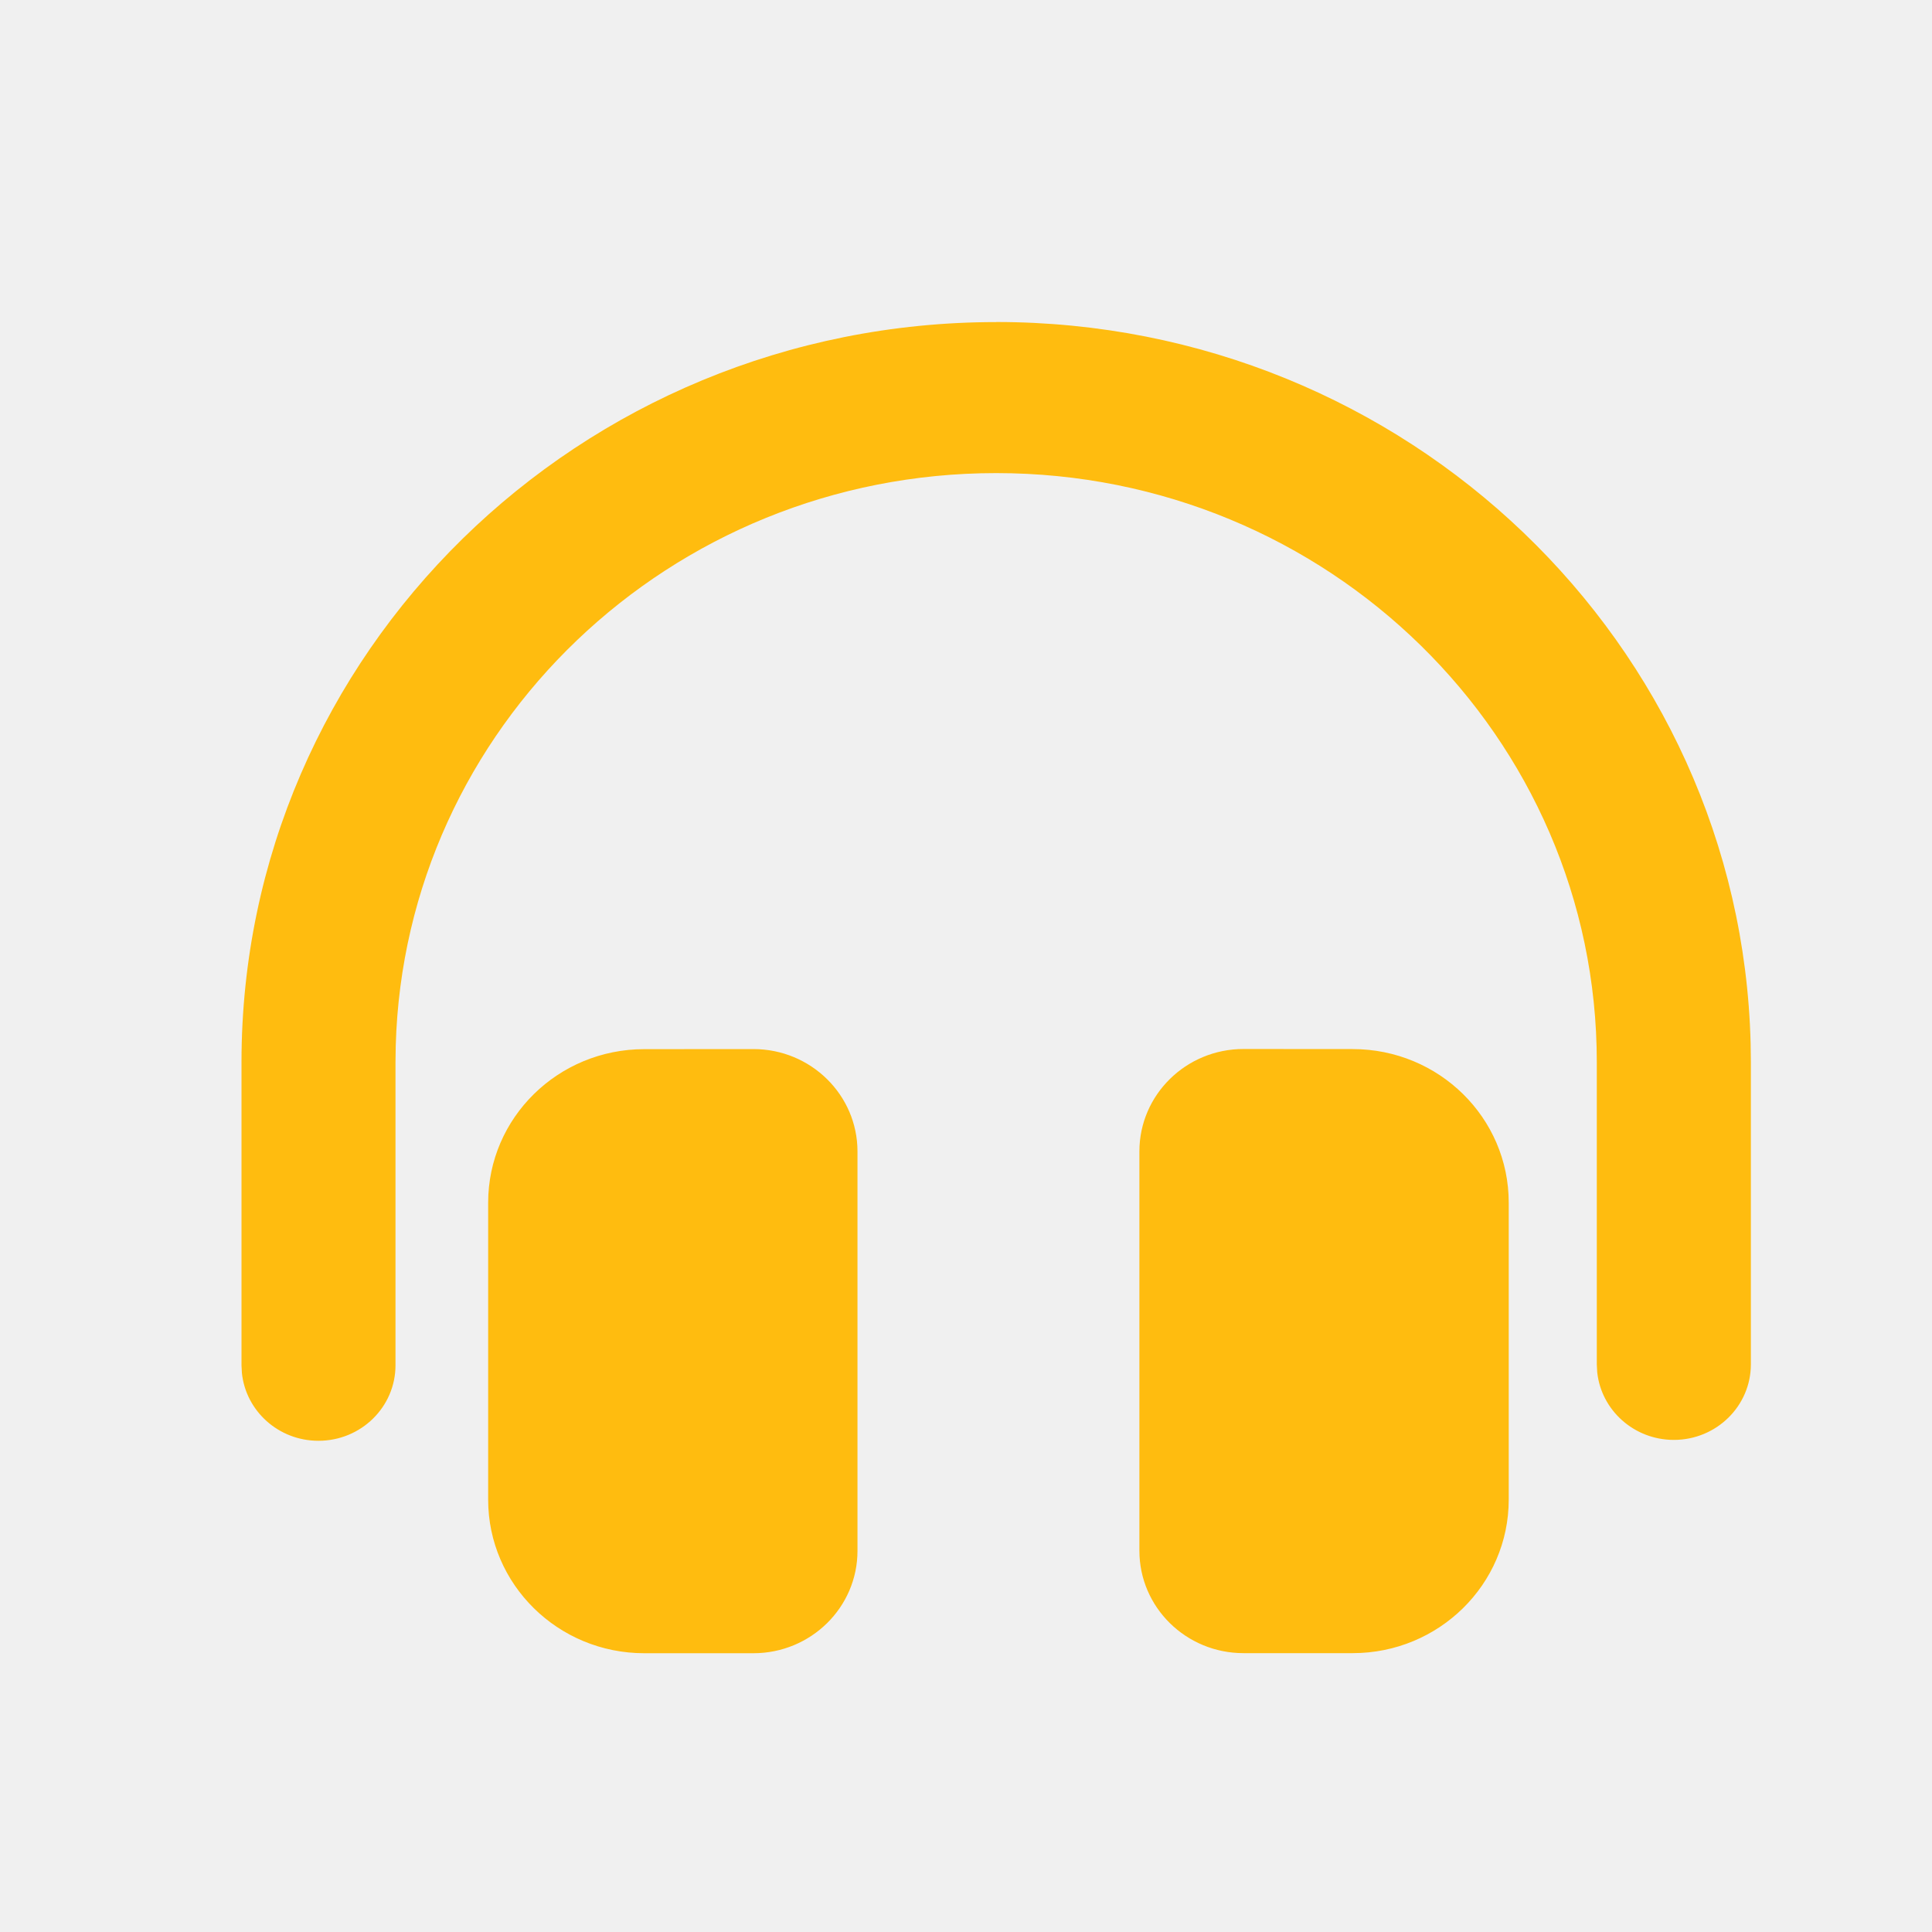
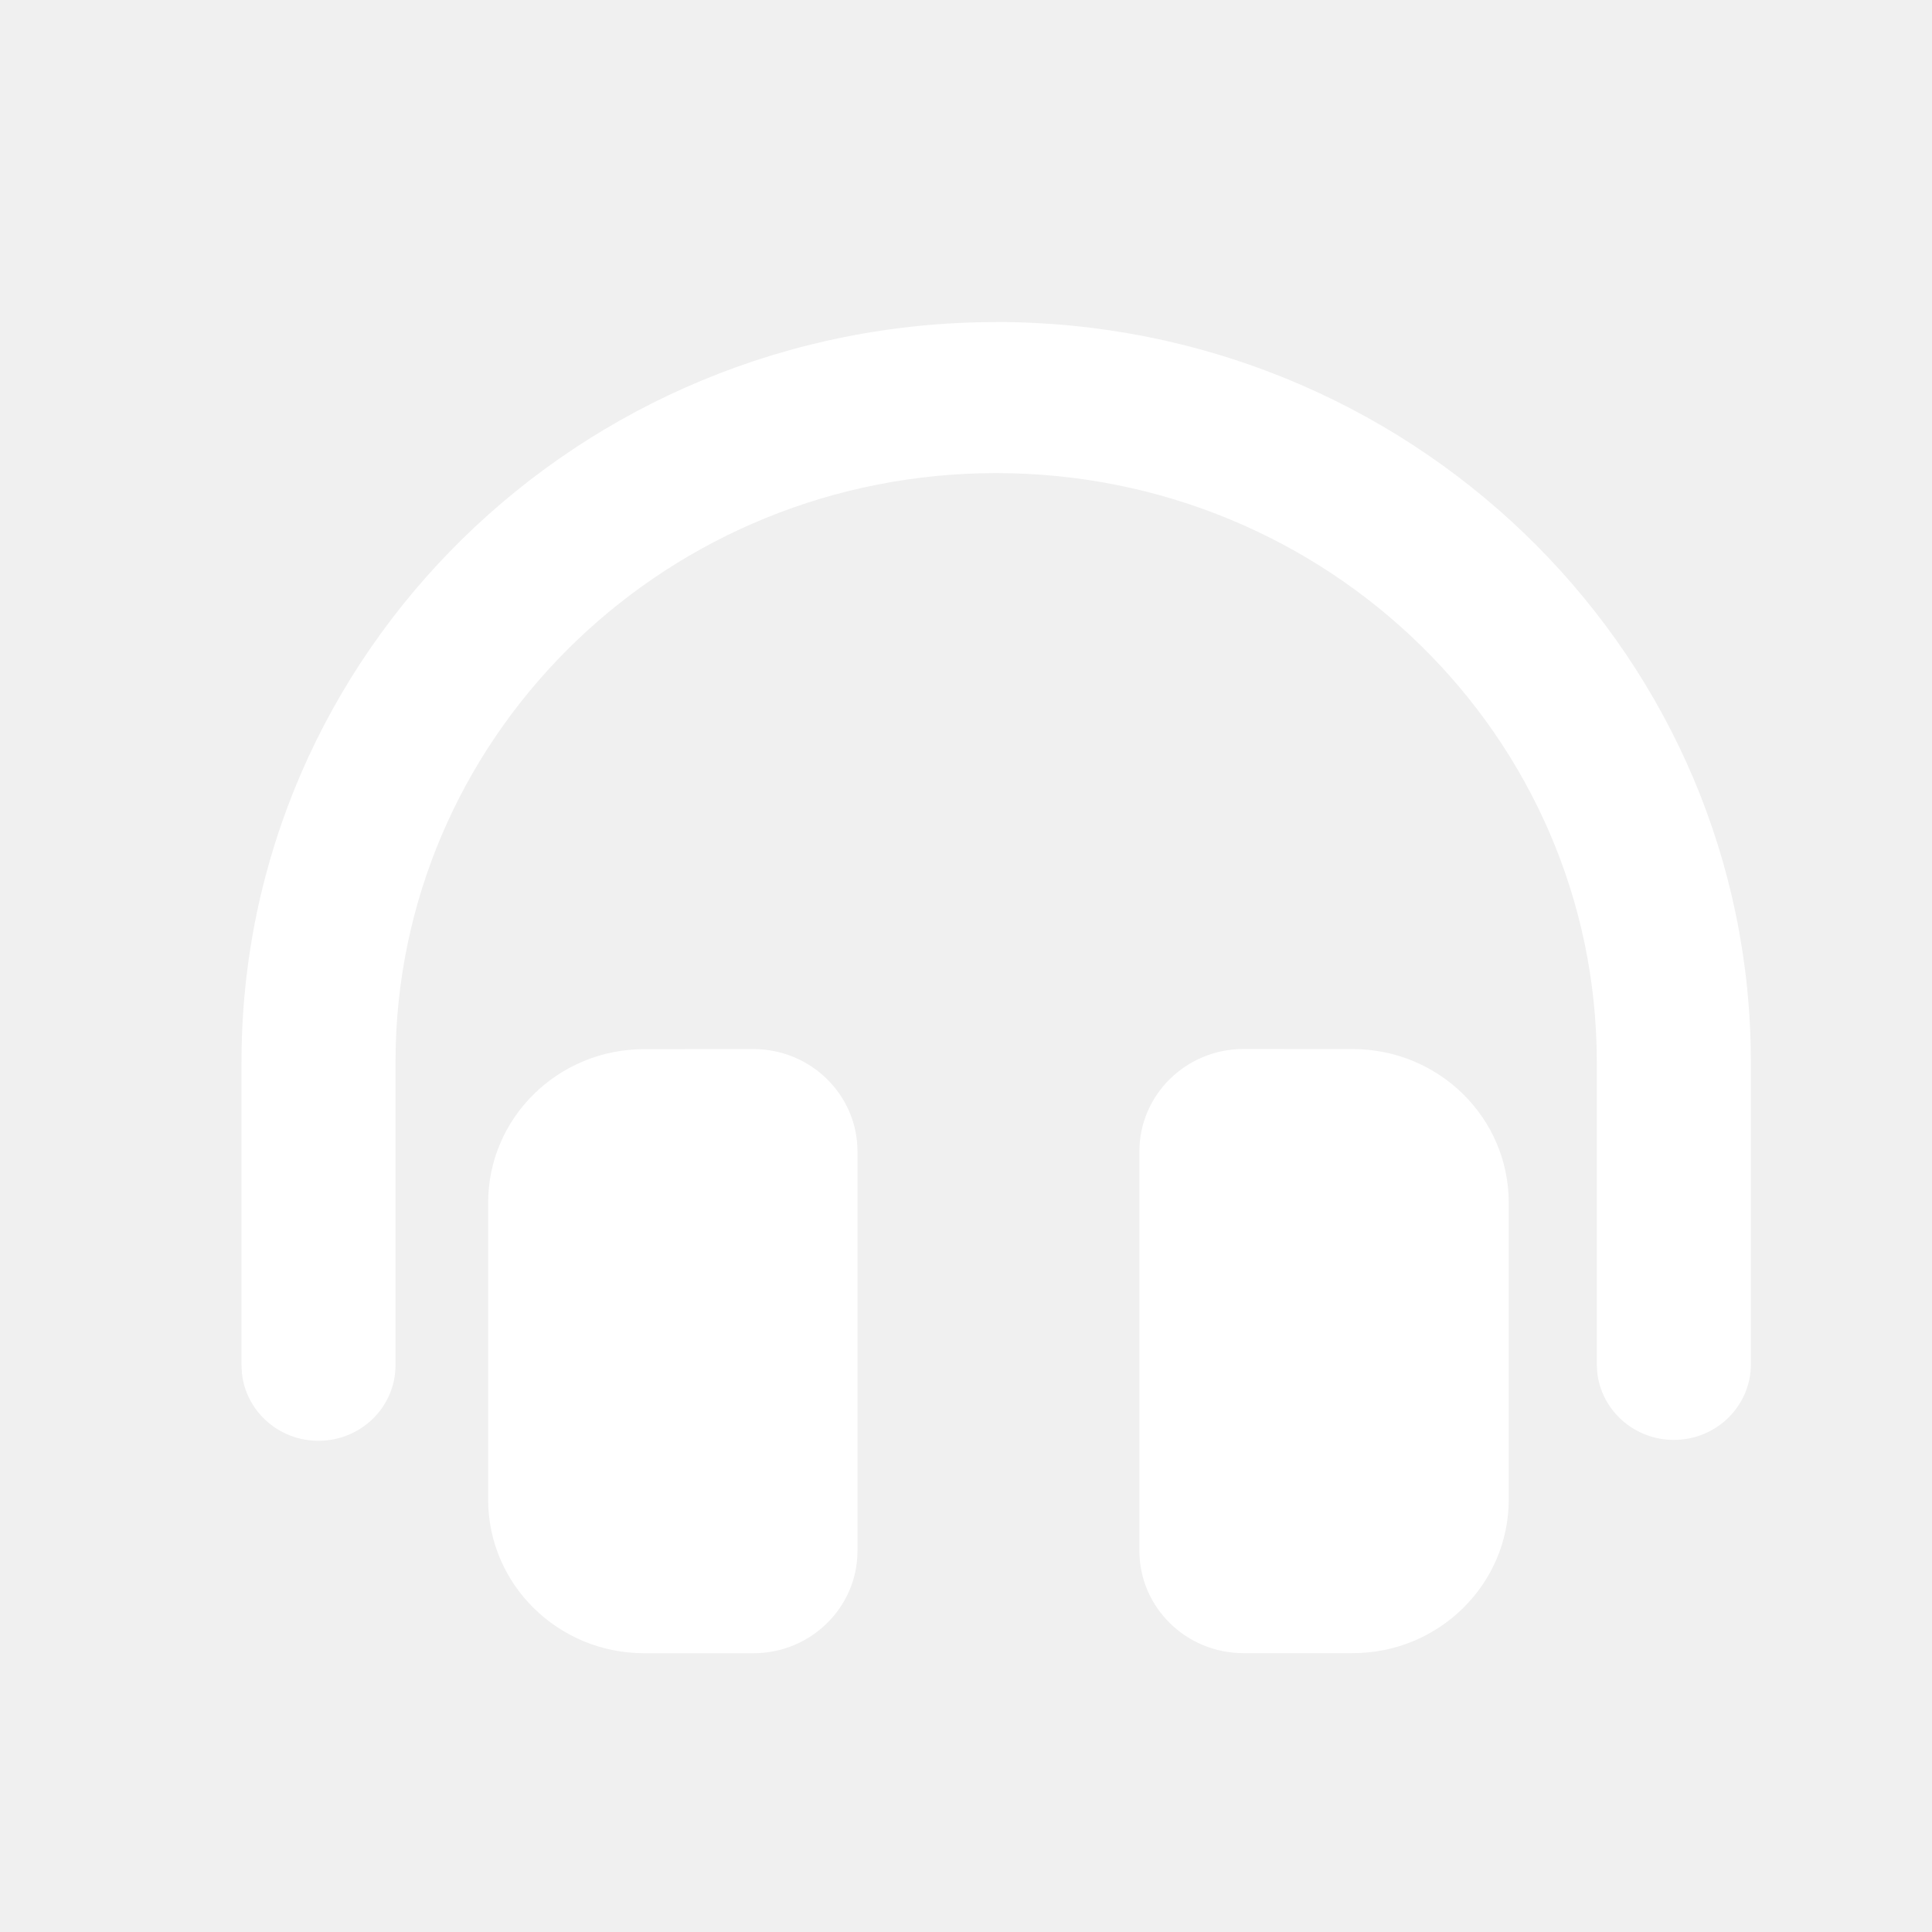
<svg xmlns="http://www.w3.org/2000/svg" width="24" height="24" viewBox="0 0 24 24" fill="none">
-   <path d="M9.359 13.032C10.073 13.032 10.652 13.602 10.652 14.304V19.265C10.652 19.967 10.073 20.537 9.359 20.537H8.003C6.932 20.537 6.064 19.682 6.064 18.629V14.941C6.064 13.886 6.932 13.033 8.003 13.033L9.359 13.032ZM16.803 13.032C17.875 13.032 18.742 13.886 18.742 14.94V18.628C18.742 19.682 17.874 20.536 16.803 20.536H15.447C14.733 20.536 14.154 19.966 14.154 19.264V14.303C14.154 13.601 14.733 13.031 15.447 13.031L16.803 13.032ZM12.375 4C17.474 4 21.622 7.992 21.747 12.963L21.75 13.193V16.948C21.75 17.466 21.322 17.887 20.793 17.887C20.298 17.887 19.89 17.517 19.841 17.044L19.836 16.948V13.193C19.836 9.152 16.495 5.877 12.375 5.877C8.324 5.877 5.027 9.042 4.916 12.989L4.913 13.193V16.96C4.913 17.478 4.485 17.898 3.956 17.898C3.461 17.898 3.054 17.529 3.005 17.056L3 16.96V13.193C3 8.116 7.197 4.001 12.375 4.001L12.375 4Z" fill="#FFBC0F" />
+   <path d="M9.359 13.032C10.073 13.032 10.652 13.602 10.652 14.304V19.265C10.652 19.967 10.073 20.537 9.359 20.537H8.003C6.932 20.537 6.064 19.682 6.064 18.629V14.941C6.064 13.886 6.932 13.033 8.003 13.033L9.359 13.032ZM16.803 13.032C17.875 13.032 18.742 13.886 18.742 14.94V18.628C18.742 19.682 17.874 20.536 16.803 20.536H15.447C14.733 20.536 14.154 19.966 14.154 19.264V14.303C14.154 13.601 14.733 13.031 15.447 13.031L16.803 13.032ZM12.375 4C17.474 4 21.622 7.992 21.747 12.963L21.75 13.193V16.948C21.75 17.466 21.322 17.887 20.793 17.887C20.298 17.887 19.89 17.517 19.841 17.044L19.836 16.948V13.193C19.836 9.152 16.495 5.877 12.375 5.877C8.324 5.877 5.027 9.042 4.916 12.989L4.913 13.193V16.96C4.913 17.478 4.485 17.898 3.956 17.898C3.461 17.898 3.054 17.529 3.005 17.056L3 16.96V13.193C3 8.116 7.197 4.001 12.375 4.001L12.375 4Z" fill="#fff" />
</svg>
